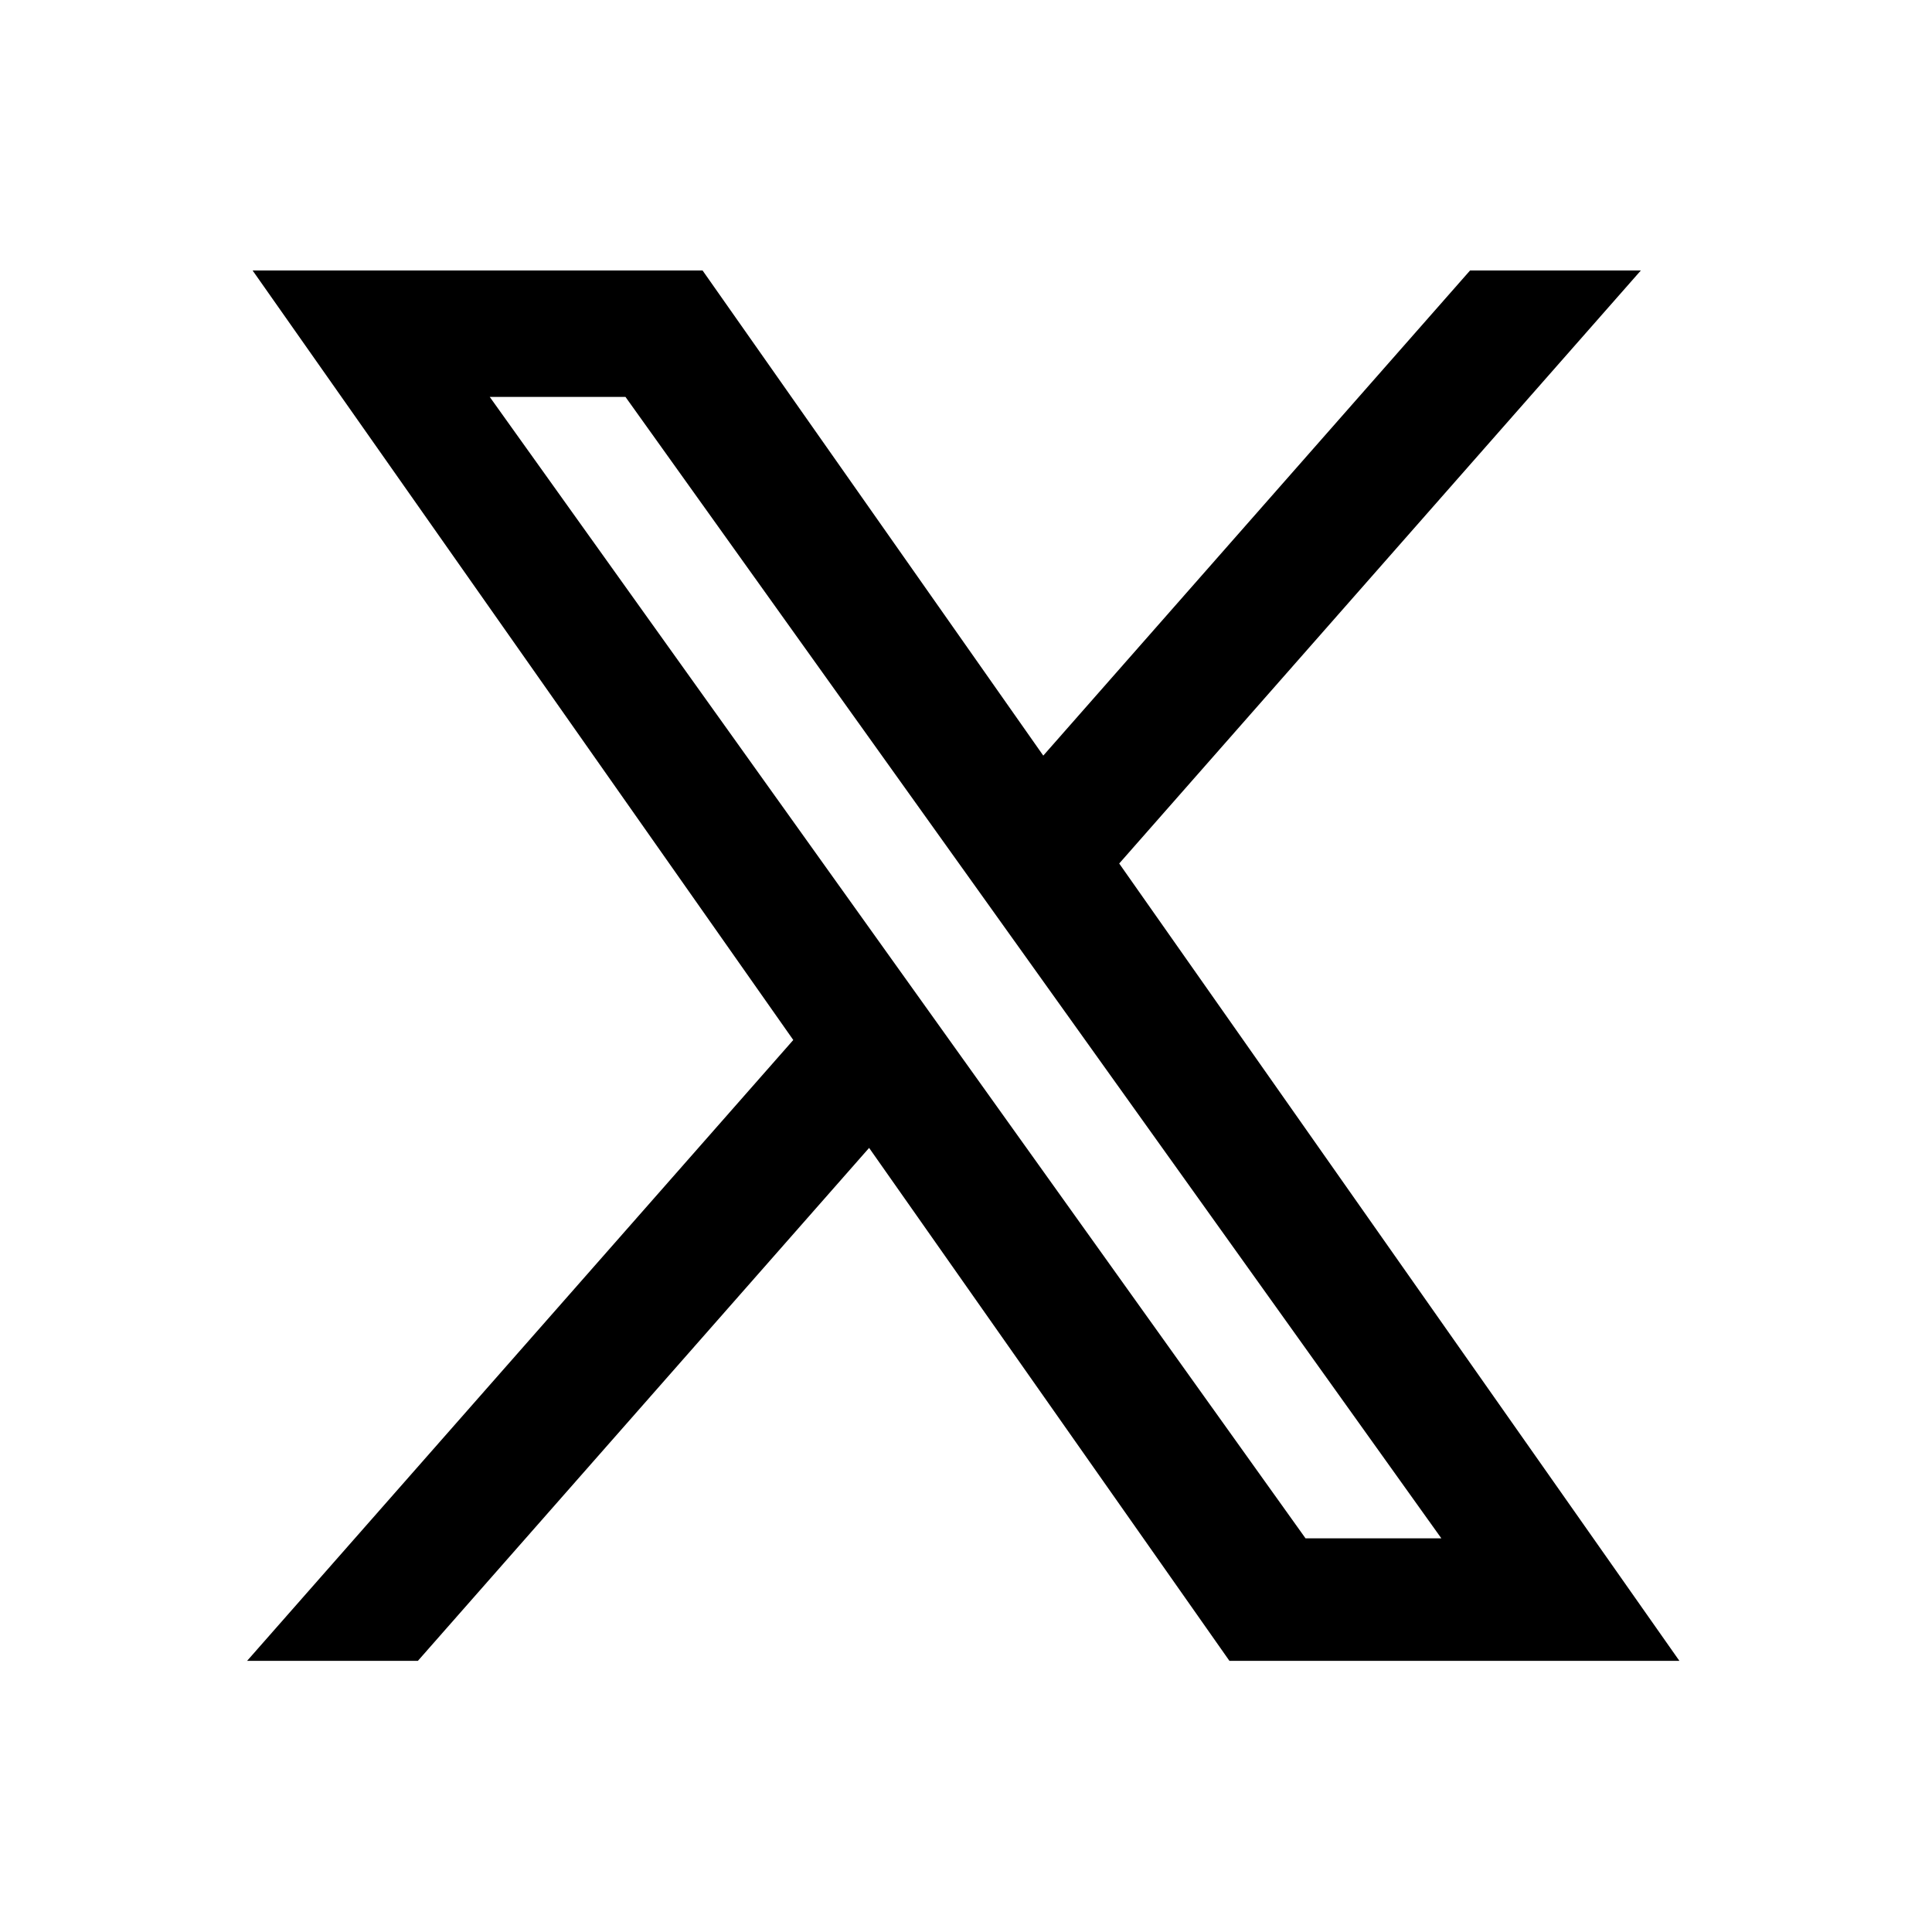
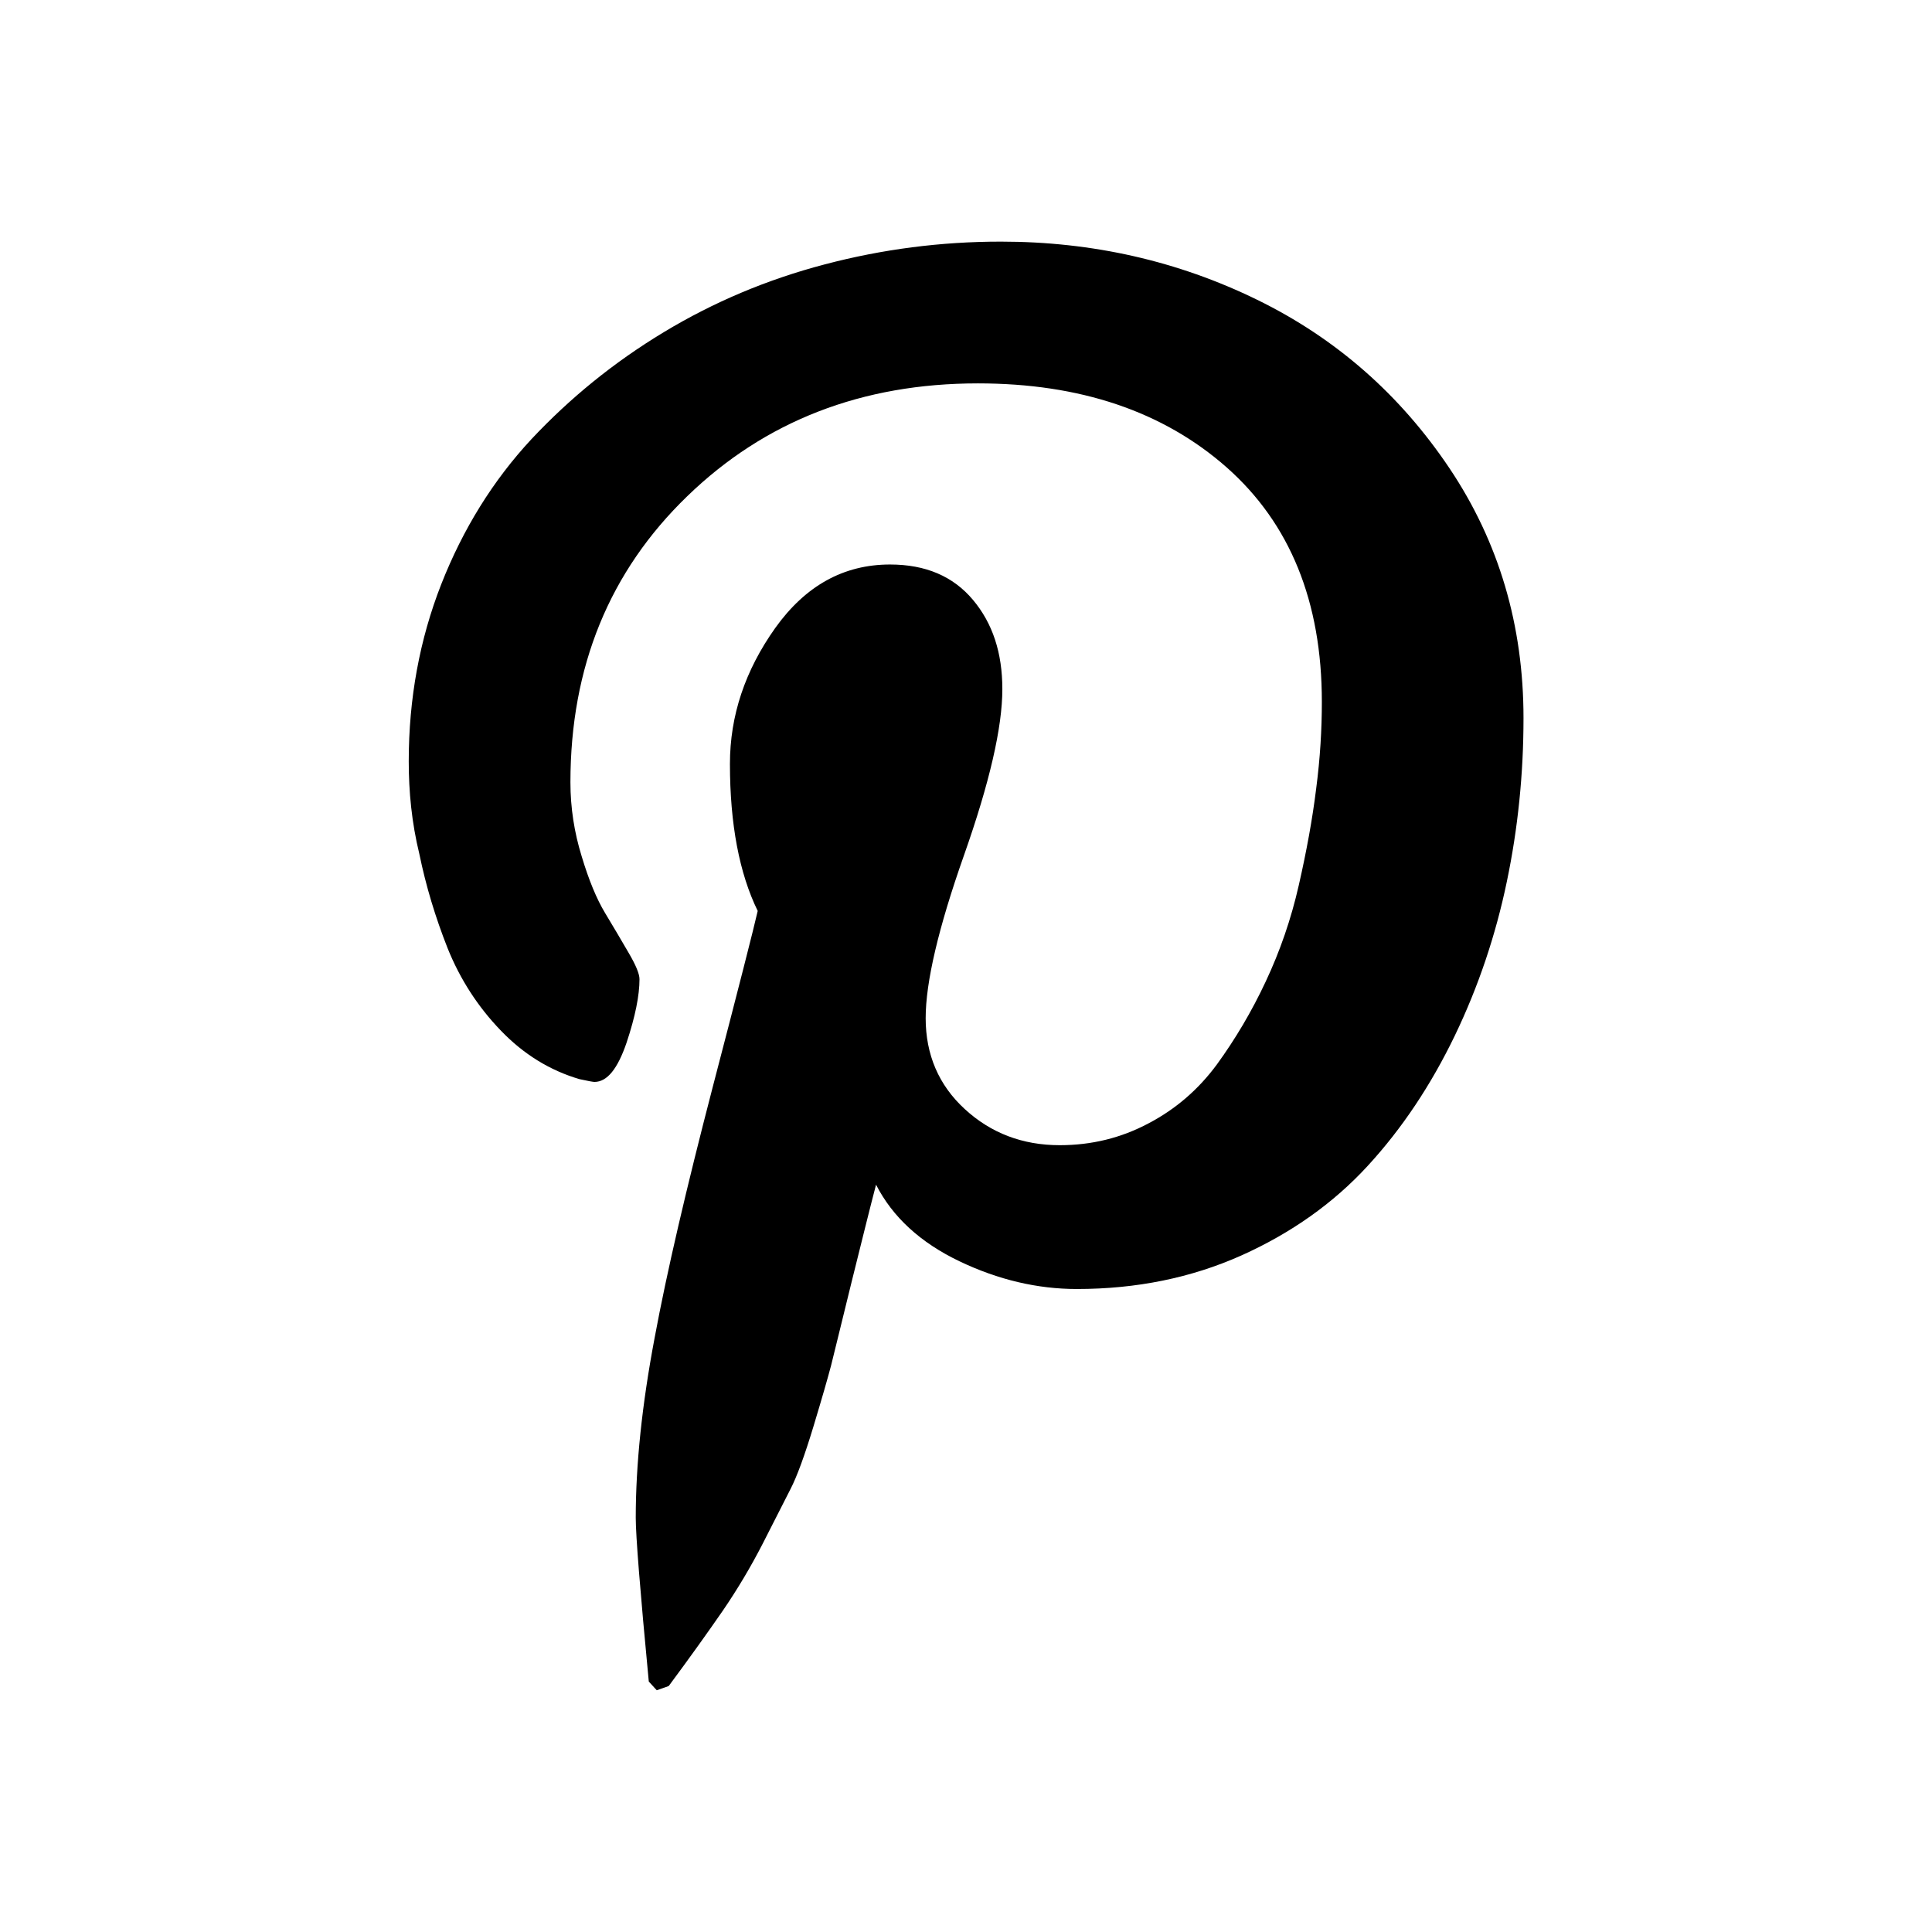
- <svg class="icon icon-twitter" viewBox="0 0 20 20">
-   <path fill="currentColor" fill-rule="evenodd" d="M7.273 2.8 10.8 7.822 15.218 2.8h1.768l-5.4 6.139 5.799 8.254h-4.658l-3.73-5.31-4.671 5.31H2.558l5.654-6.427L2.615 2.8zm6.242 13.125L5.07 4.109h1.405l8.446 11.816z" clip-rule="evenodd" />
+ <svg xmlns="http://www.w3.org/2000/svg" class="icon icon-twitter" width="16" height="16" viewBox="0 0 16 16" fill="none">
+   <path d="M3.385 6.305C3.385 5.786 3.475 5.296 3.654 4.839C3.834 4.381 4.083 3.979 4.401 3.637C4.721 3.296 5.083 3.001 5.497 2.751C5.911 2.501 6.355 2.314 6.832 2.189C7.307 2.064 7.792 2.001 8.289 2.001C9.048 2.001 9.755 2.162 10.41 2.482C11.063 2.801 11.594 3.267 12.004 3.878C12.413 4.488 12.617 5.178 12.617 5.947C12.617 6.409 12.571 6.86 12.479 7.301C12.387 7.743 12.244 8.17 12.048 8.577C11.851 8.985 11.612 9.345 11.327 9.655C11.043 9.964 10.695 10.211 10.281 10.397C9.867 10.582 9.413 10.675 8.918 10.675C8.592 10.675 8.267 10.599 7.945 10.445C7.624 10.291 7.393 10.081 7.255 9.811C7.206 9.998 7.139 10.269 7.051 10.623C6.965 10.976 6.908 11.204 6.883 11.307C6.856 11.41 6.807 11.581 6.735 11.819C6.663 12.056 6.6 12.228 6.547 12.331C6.495 12.433 6.419 12.583 6.318 12.781C6.217 12.978 6.105 13.165 5.986 13.339C5.865 13.514 5.716 13.723 5.538 13.963L5.439 13.998L5.373 13.926C5.301 13.171 5.265 12.719 5.265 12.569C5.265 12.127 5.317 11.631 5.421 11.081C5.523 10.531 5.685 9.839 5.901 9.008C6.118 8.177 6.242 7.689 6.275 7.544C6.123 7.233 6.045 6.826 6.045 6.326C6.045 5.927 6.17 5.553 6.42 5.201C6.671 4.85 6.987 4.675 7.371 4.675C7.665 4.675 7.893 4.772 8.057 4.967C8.221 5.162 8.301 5.407 8.301 5.707C8.301 6.024 8.195 6.483 7.983 7.084C7.771 7.685 7.666 8.134 7.666 8.432C7.666 8.734 7.774 8.987 7.99 9.185C8.206 9.384 8.469 9.484 8.776 9.484C9.04 9.484 9.285 9.424 9.512 9.303C9.739 9.184 9.927 9.02 10.078 8.815C10.229 8.607 10.365 8.379 10.482 8.129C10.6 7.878 10.692 7.613 10.756 7.331C10.82 7.05 10.869 6.783 10.9 6.531C10.933 6.279 10.947 6.04 10.947 5.813C10.947 4.982 10.683 4.334 10.158 3.87C9.631 3.406 8.944 3.175 8.099 3.175C7.139 3.175 6.335 3.486 5.692 4.109C5.048 4.731 4.724 5.521 4.724 6.479C4.724 6.69 4.756 6.894 4.817 7.091C4.876 7.288 4.941 7.445 5.011 7.561C5.08 7.675 5.145 7.786 5.205 7.889C5.265 7.991 5.296 8.065 5.296 8.109C5.296 8.243 5.261 8.419 5.189 8.635C5.115 8.852 5.028 8.96 4.923 8.96C4.913 8.96 4.871 8.953 4.799 8.937C4.554 8.865 4.336 8.731 4.147 8.534C3.957 8.337 3.81 8.109 3.707 7.853C3.605 7.595 3.527 7.336 3.473 7.073C3.409 6.811 3.385 6.555 3.385 6.305Z" fill="black" />
</svg>
